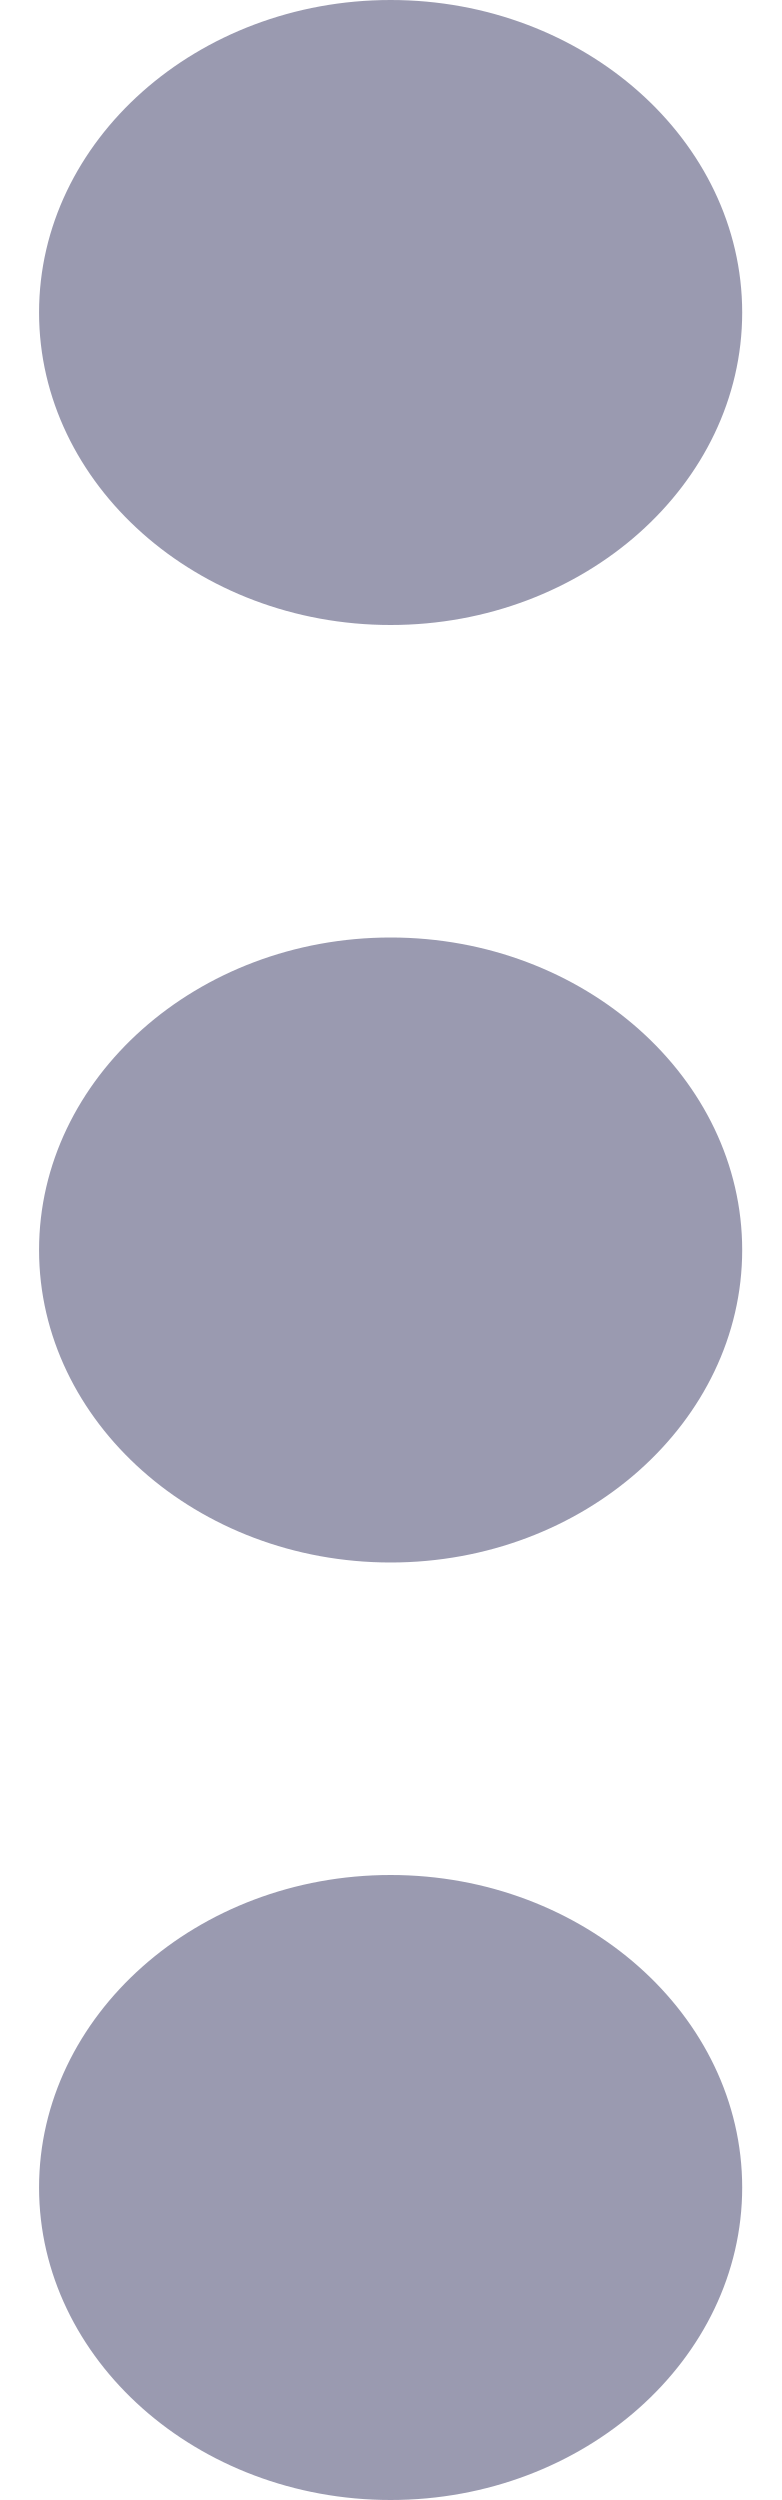
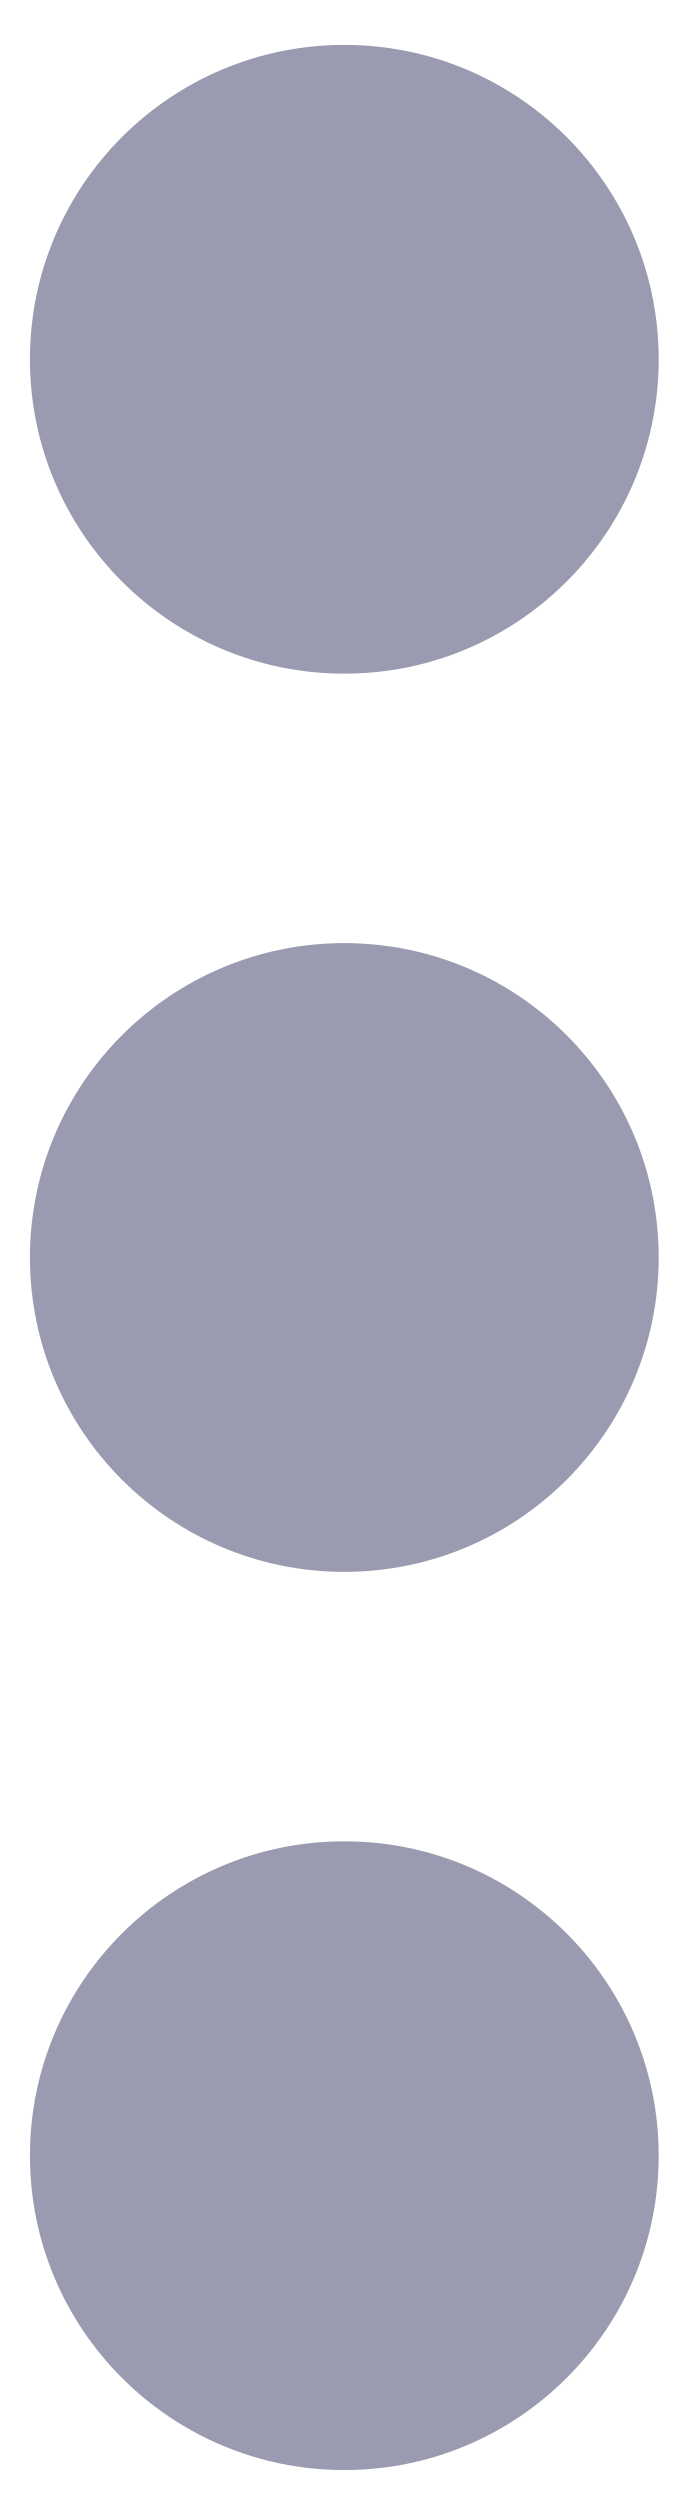
- <svg xmlns="http://www.w3.org/2000/svg" width="5" height="16" viewBox="0 0 5 16" fill="none">
-   <path fill-rule="evenodd" clip-rule="evenodd" d="M2.5 4C3.737 4 4.75 3.1 4.75 2C4.75 0.9 3.737 0 2.5 0C1.262 0 0.25 0.9 0.25 2C0.25 3.1 1.262 4 2.5 4ZM2.5 6C1.262 6 0.25 6.9 0.25 8C0.25 9.1 1.262 10 2.5 10C3.737 10 4.75 9.1 4.75 8C4.75 6.9 3.737 6 2.5 6ZM2.5 12C1.262 12 0.25 12.9 0.25 14C0.25 15.1 1.262 16 2.5 16C3.737 16 4.75 15.1 4.75 14C4.75 12.9 3.737 12 2.5 12Z" fill="#9A9AB0" />
+ <svg xmlns="http://www.w3.org/2000/svg" version="1.1" id="Capa_1" x="0px" y="0px" viewBox="0 0 4.5 16.7" style="enable-background:new 0 0 4.5 16.7;" xml:space="preserve">
+   <style type="text/css">
+ 	.st0{fill-rule:evenodd;clip-rule:evenodd;fill:#9A9AB0;}
+ </style>
+   <g>
+     <circle class="st0" cx="2.3" cy="2.4" r="2.1" />
+     <circle class="st0" cx="2.3" cy="8.4" r="2.1" />
+     <circle class="st0" cx="2.3" cy="14.4" r="2.1" />
+   </g>
</svg>
